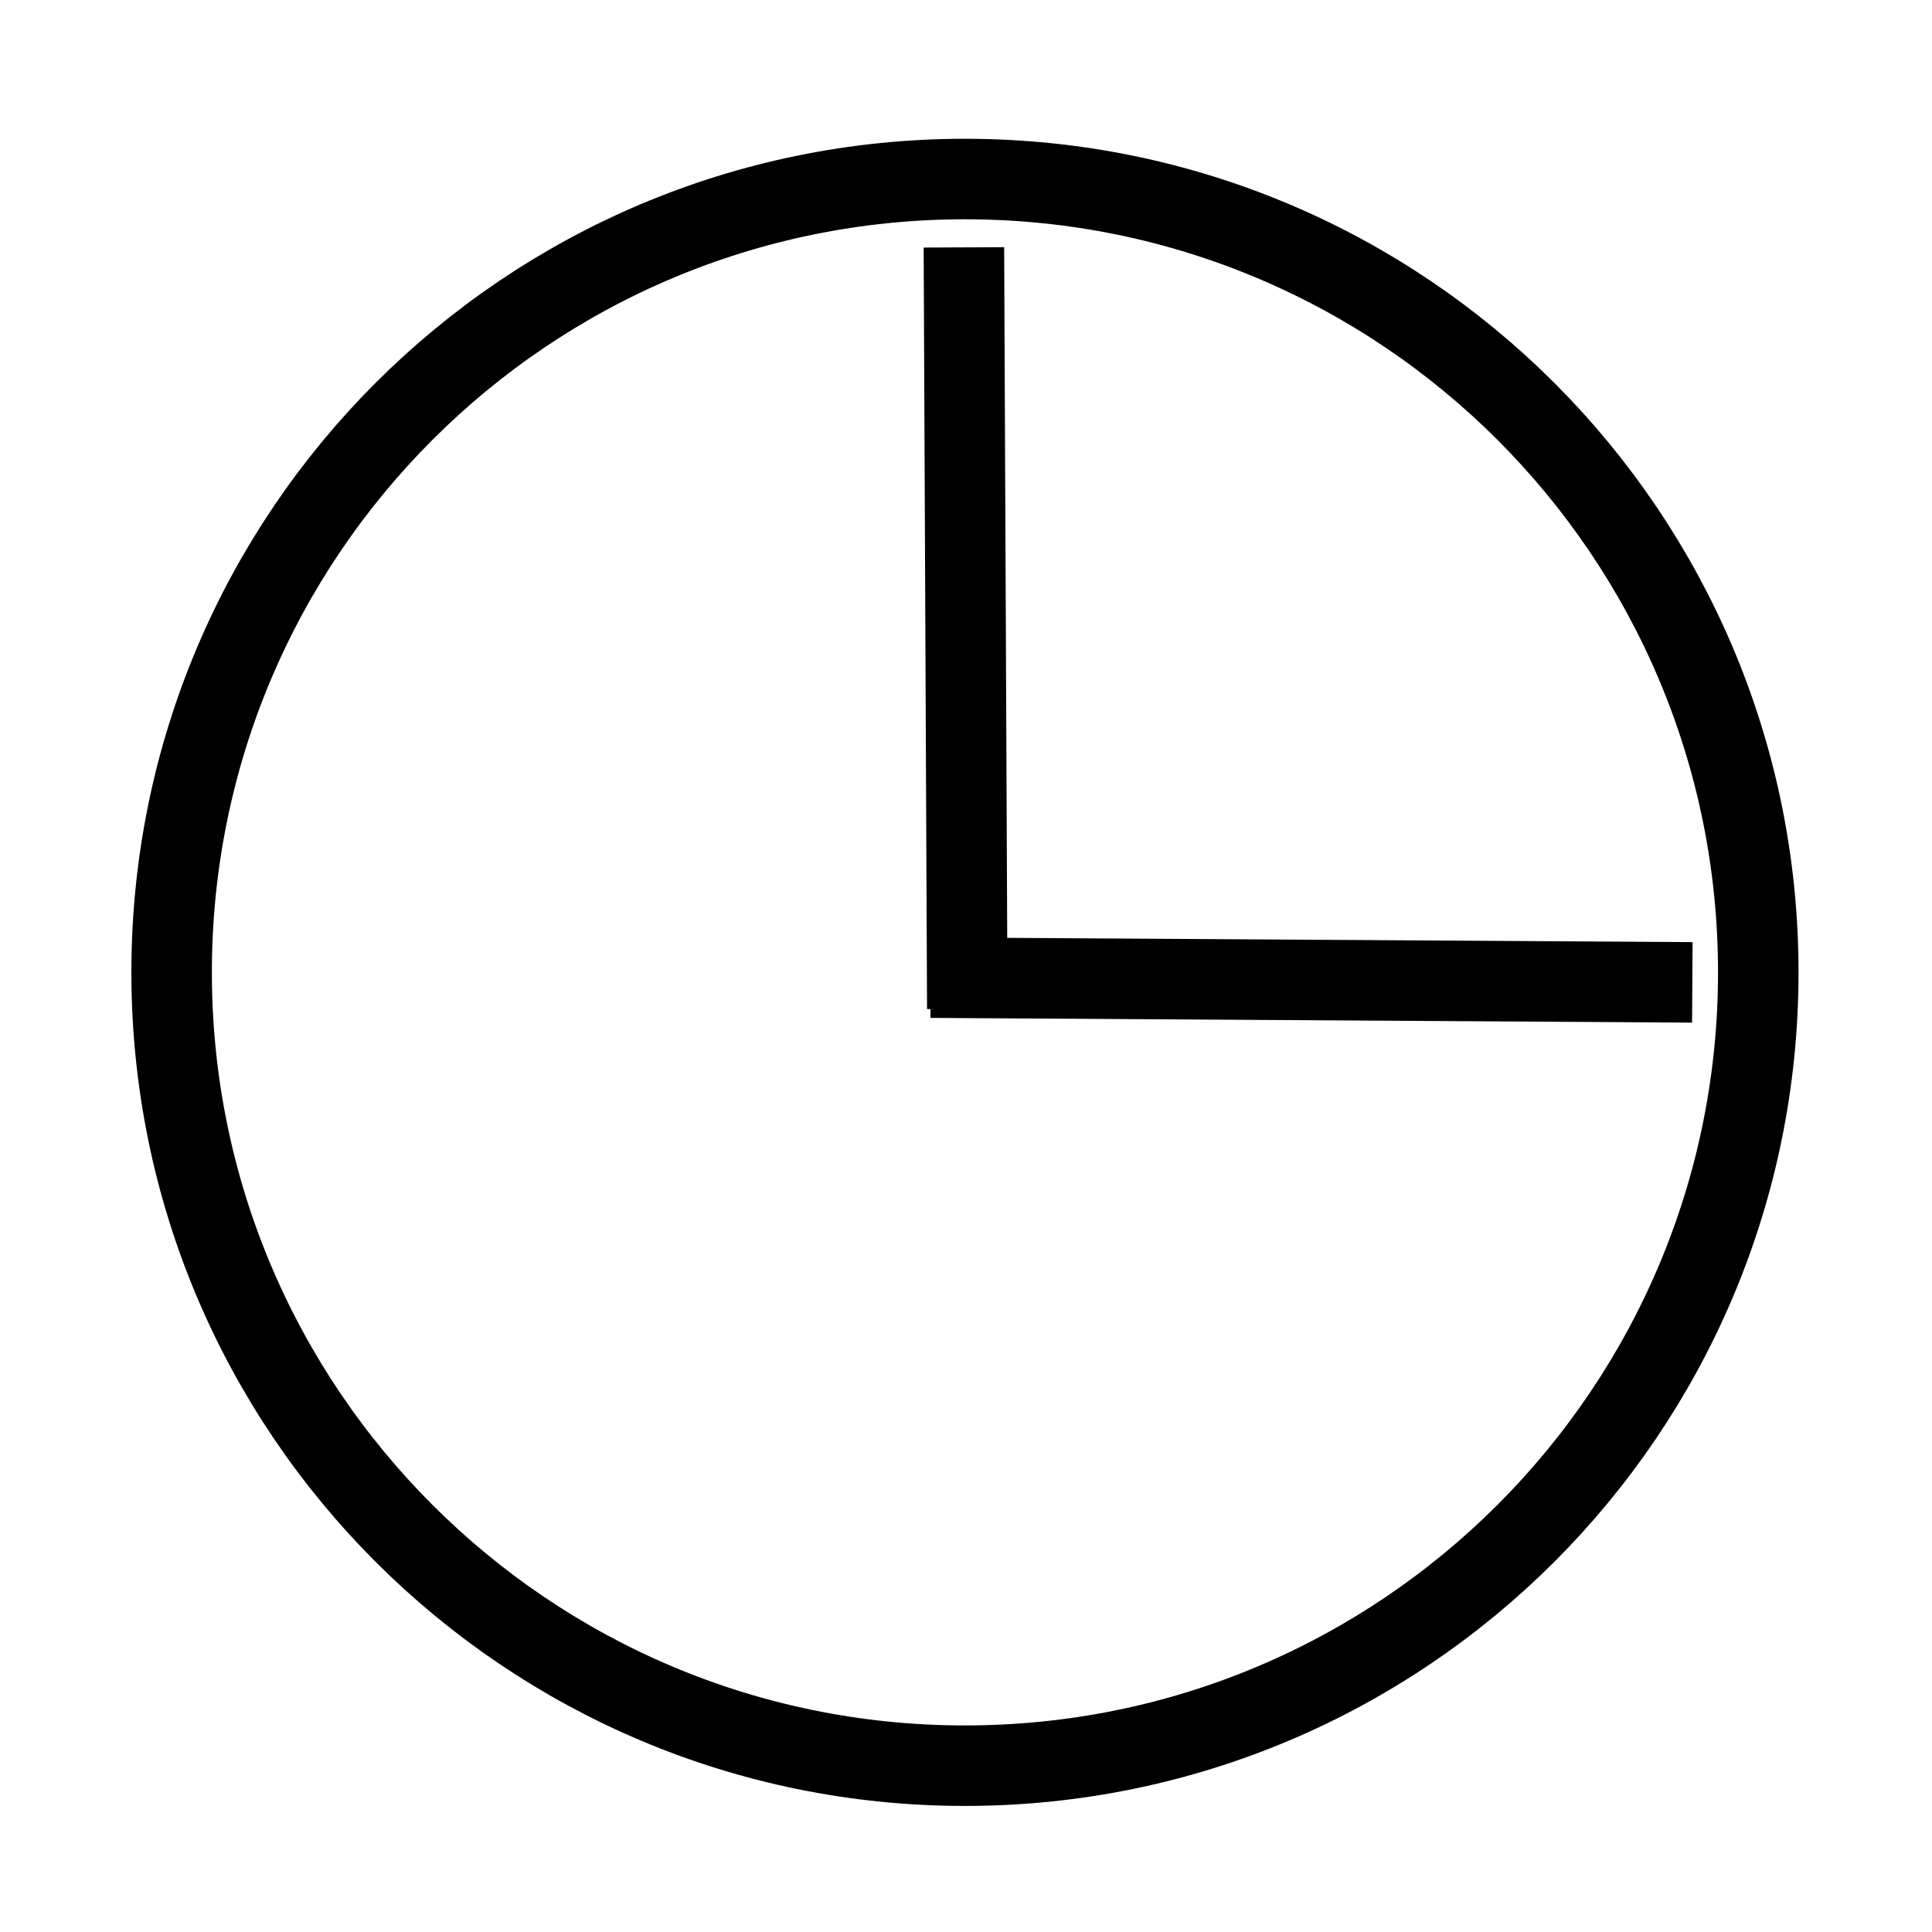
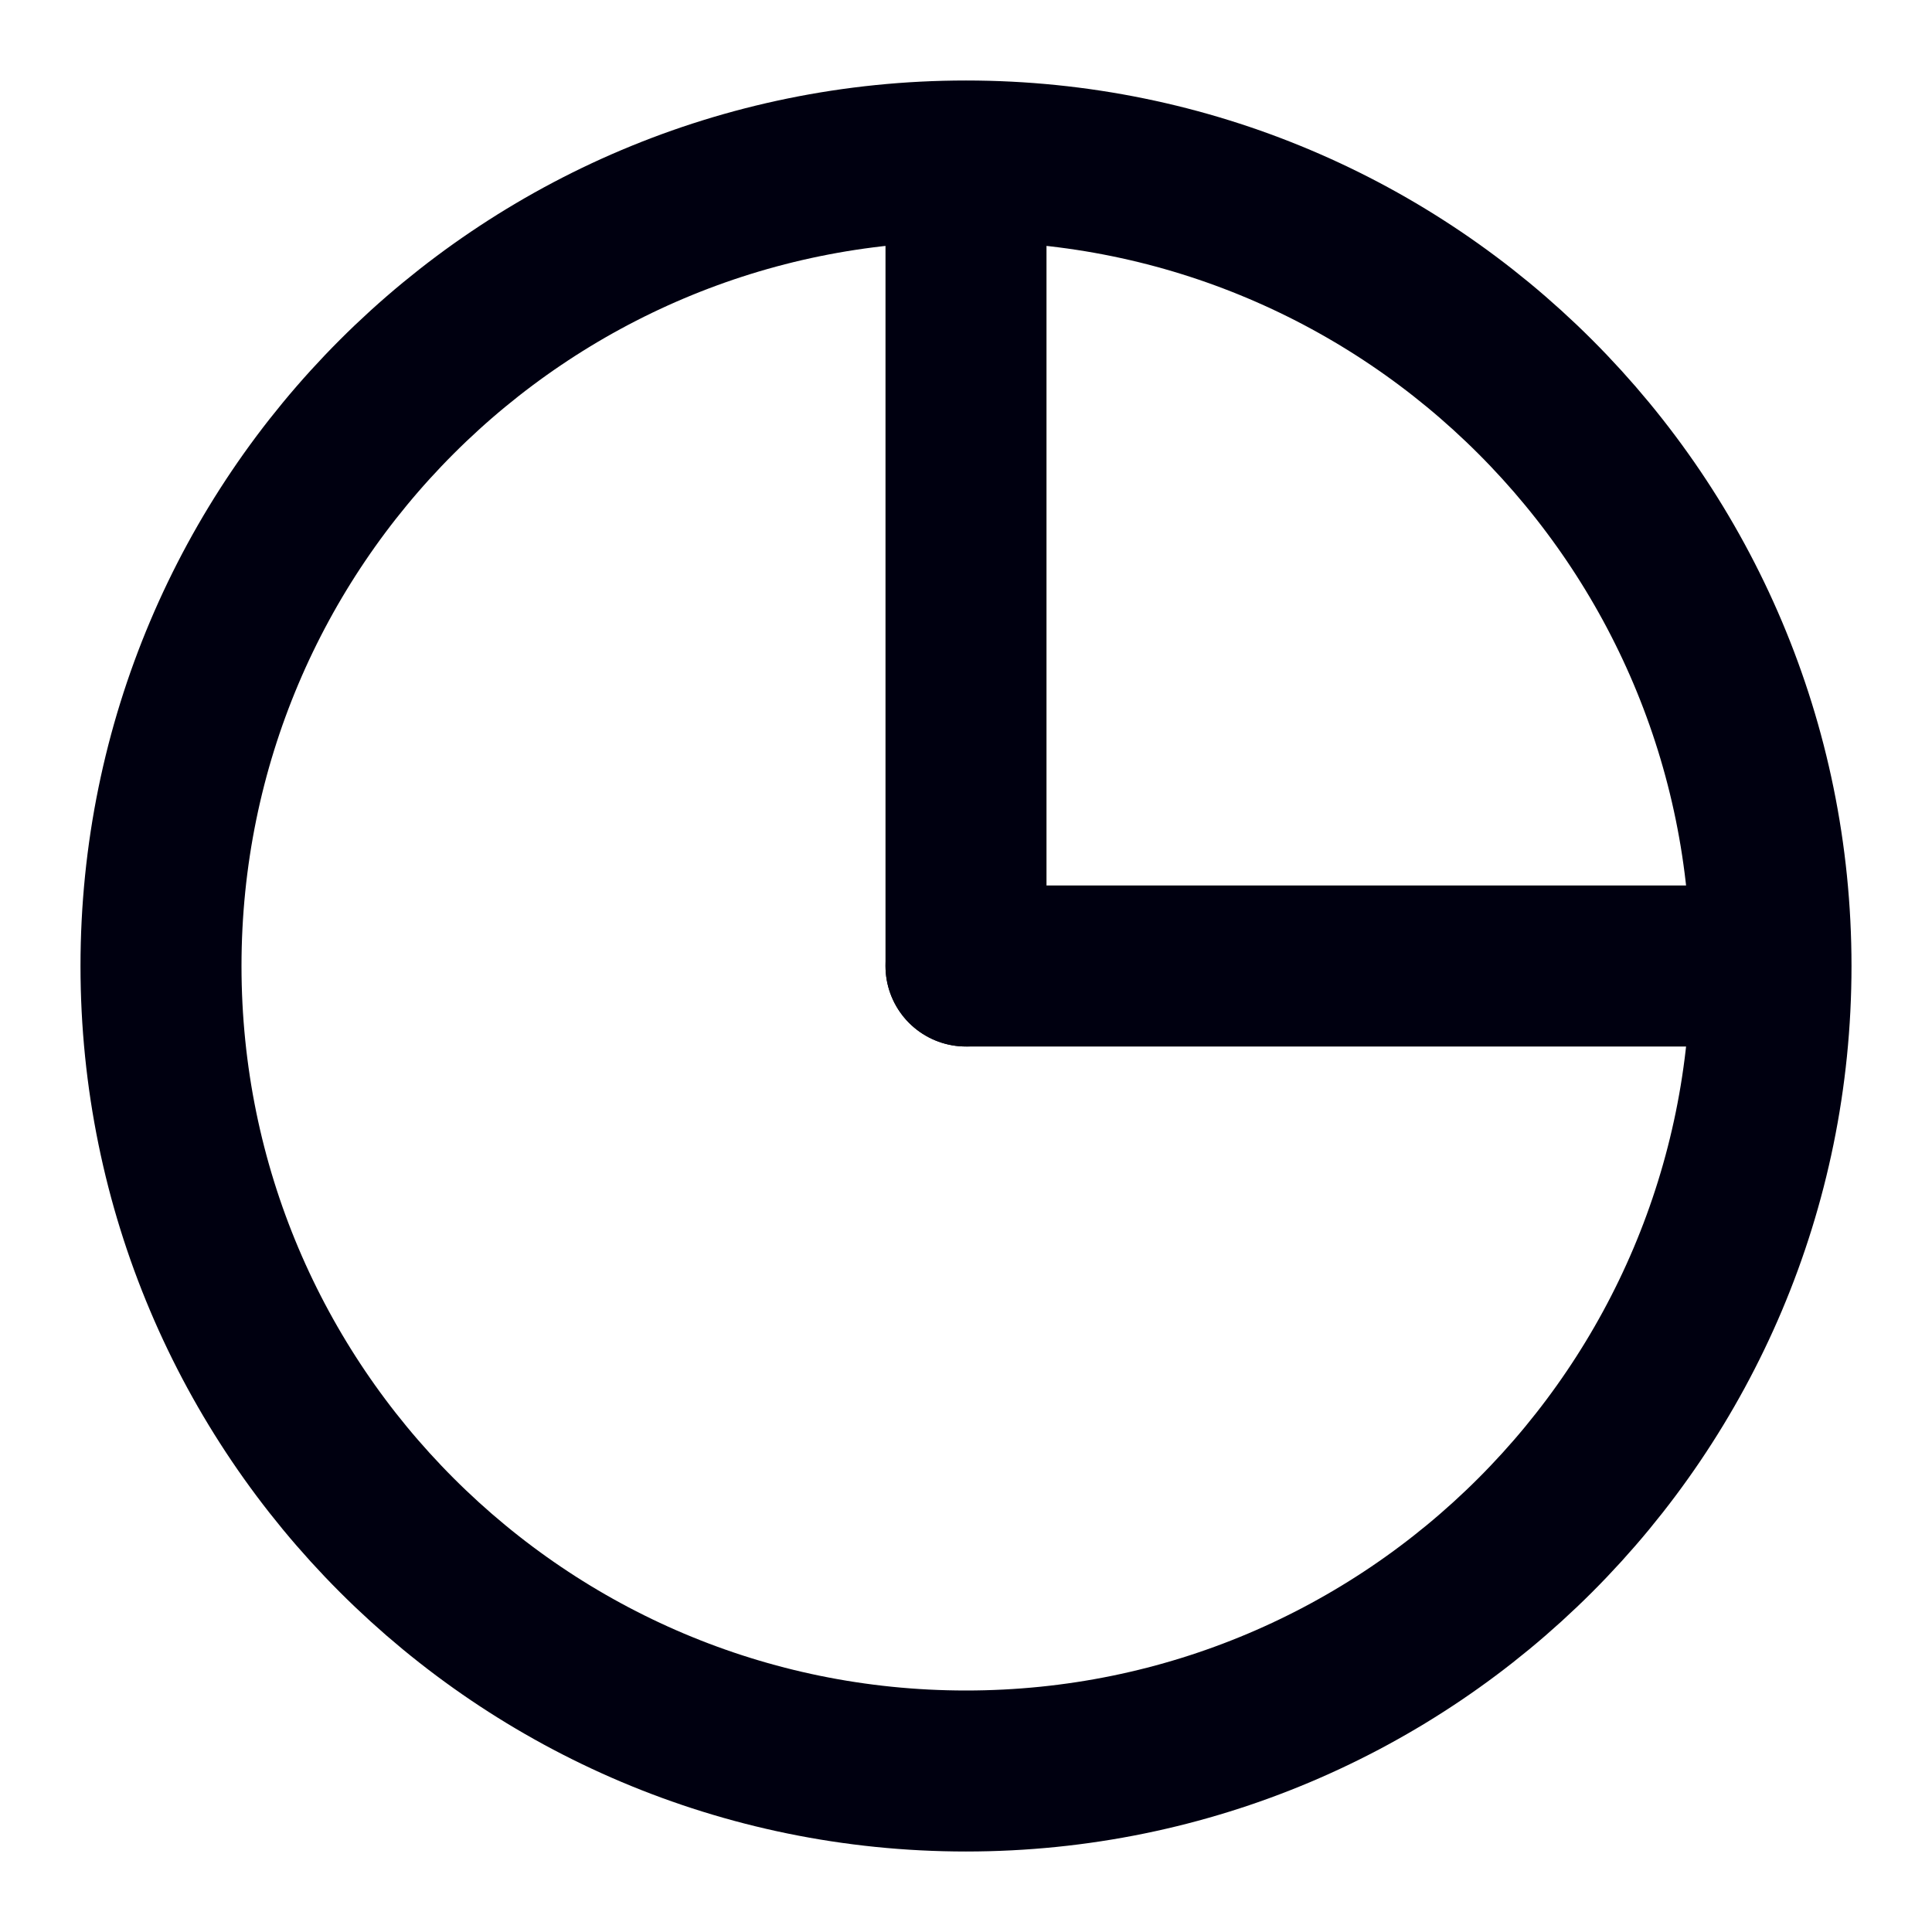
- <svg xmlns="http://www.w3.org/2000/svg" width="24" height="24">
+ <svg xmlns="http://www.w3.org/2000/svg" version="1.1" width="24" height="24" viewBox="0 0 24 24">
  <g>
-     <circle fill="none" stroke="#000000" stroke-width="null" stroke-dasharray="null" stroke-linejoin="null" stroke-linecap="null" cx="11.987" cy="12.079" r="9.855" id="svg_8" />
-     <line id="svg_1" y2="12.533" x2="12.016" y1="3.073" x1="11.974" stroke-linecap="null" stroke-linejoin="null" stroke-dasharray="null" stroke-width="null" stroke="#000000" fill="none" />
-     <line transform="rotate(90.6106, 16.2923, 12.1744)" id="svg_2" y2="16.905" x2="16.313" y1="7.444" x1="16.271" stroke-linecap="null" stroke-linejoin="null" stroke-dasharray="null" stroke-width="null" stroke="#000000" fill="none" />
+     <circle fill="none" stroke="#000010" stroke-width="2" cx="12.0" cy="12.0" r="10.0" />
+     <line fill="none" stroke-linecap="round" stroke="#000010" stroke-width="2" y2="12.0" x2="12.0" y1="3.0" x1="12.0" />
+     <line fill="none" stroke-linecap="round" stroke="#000010" stroke-width="2" y2="12.0" x2="12.0" y1="12.0" x1="21.0" />
  </g>
</svg>
